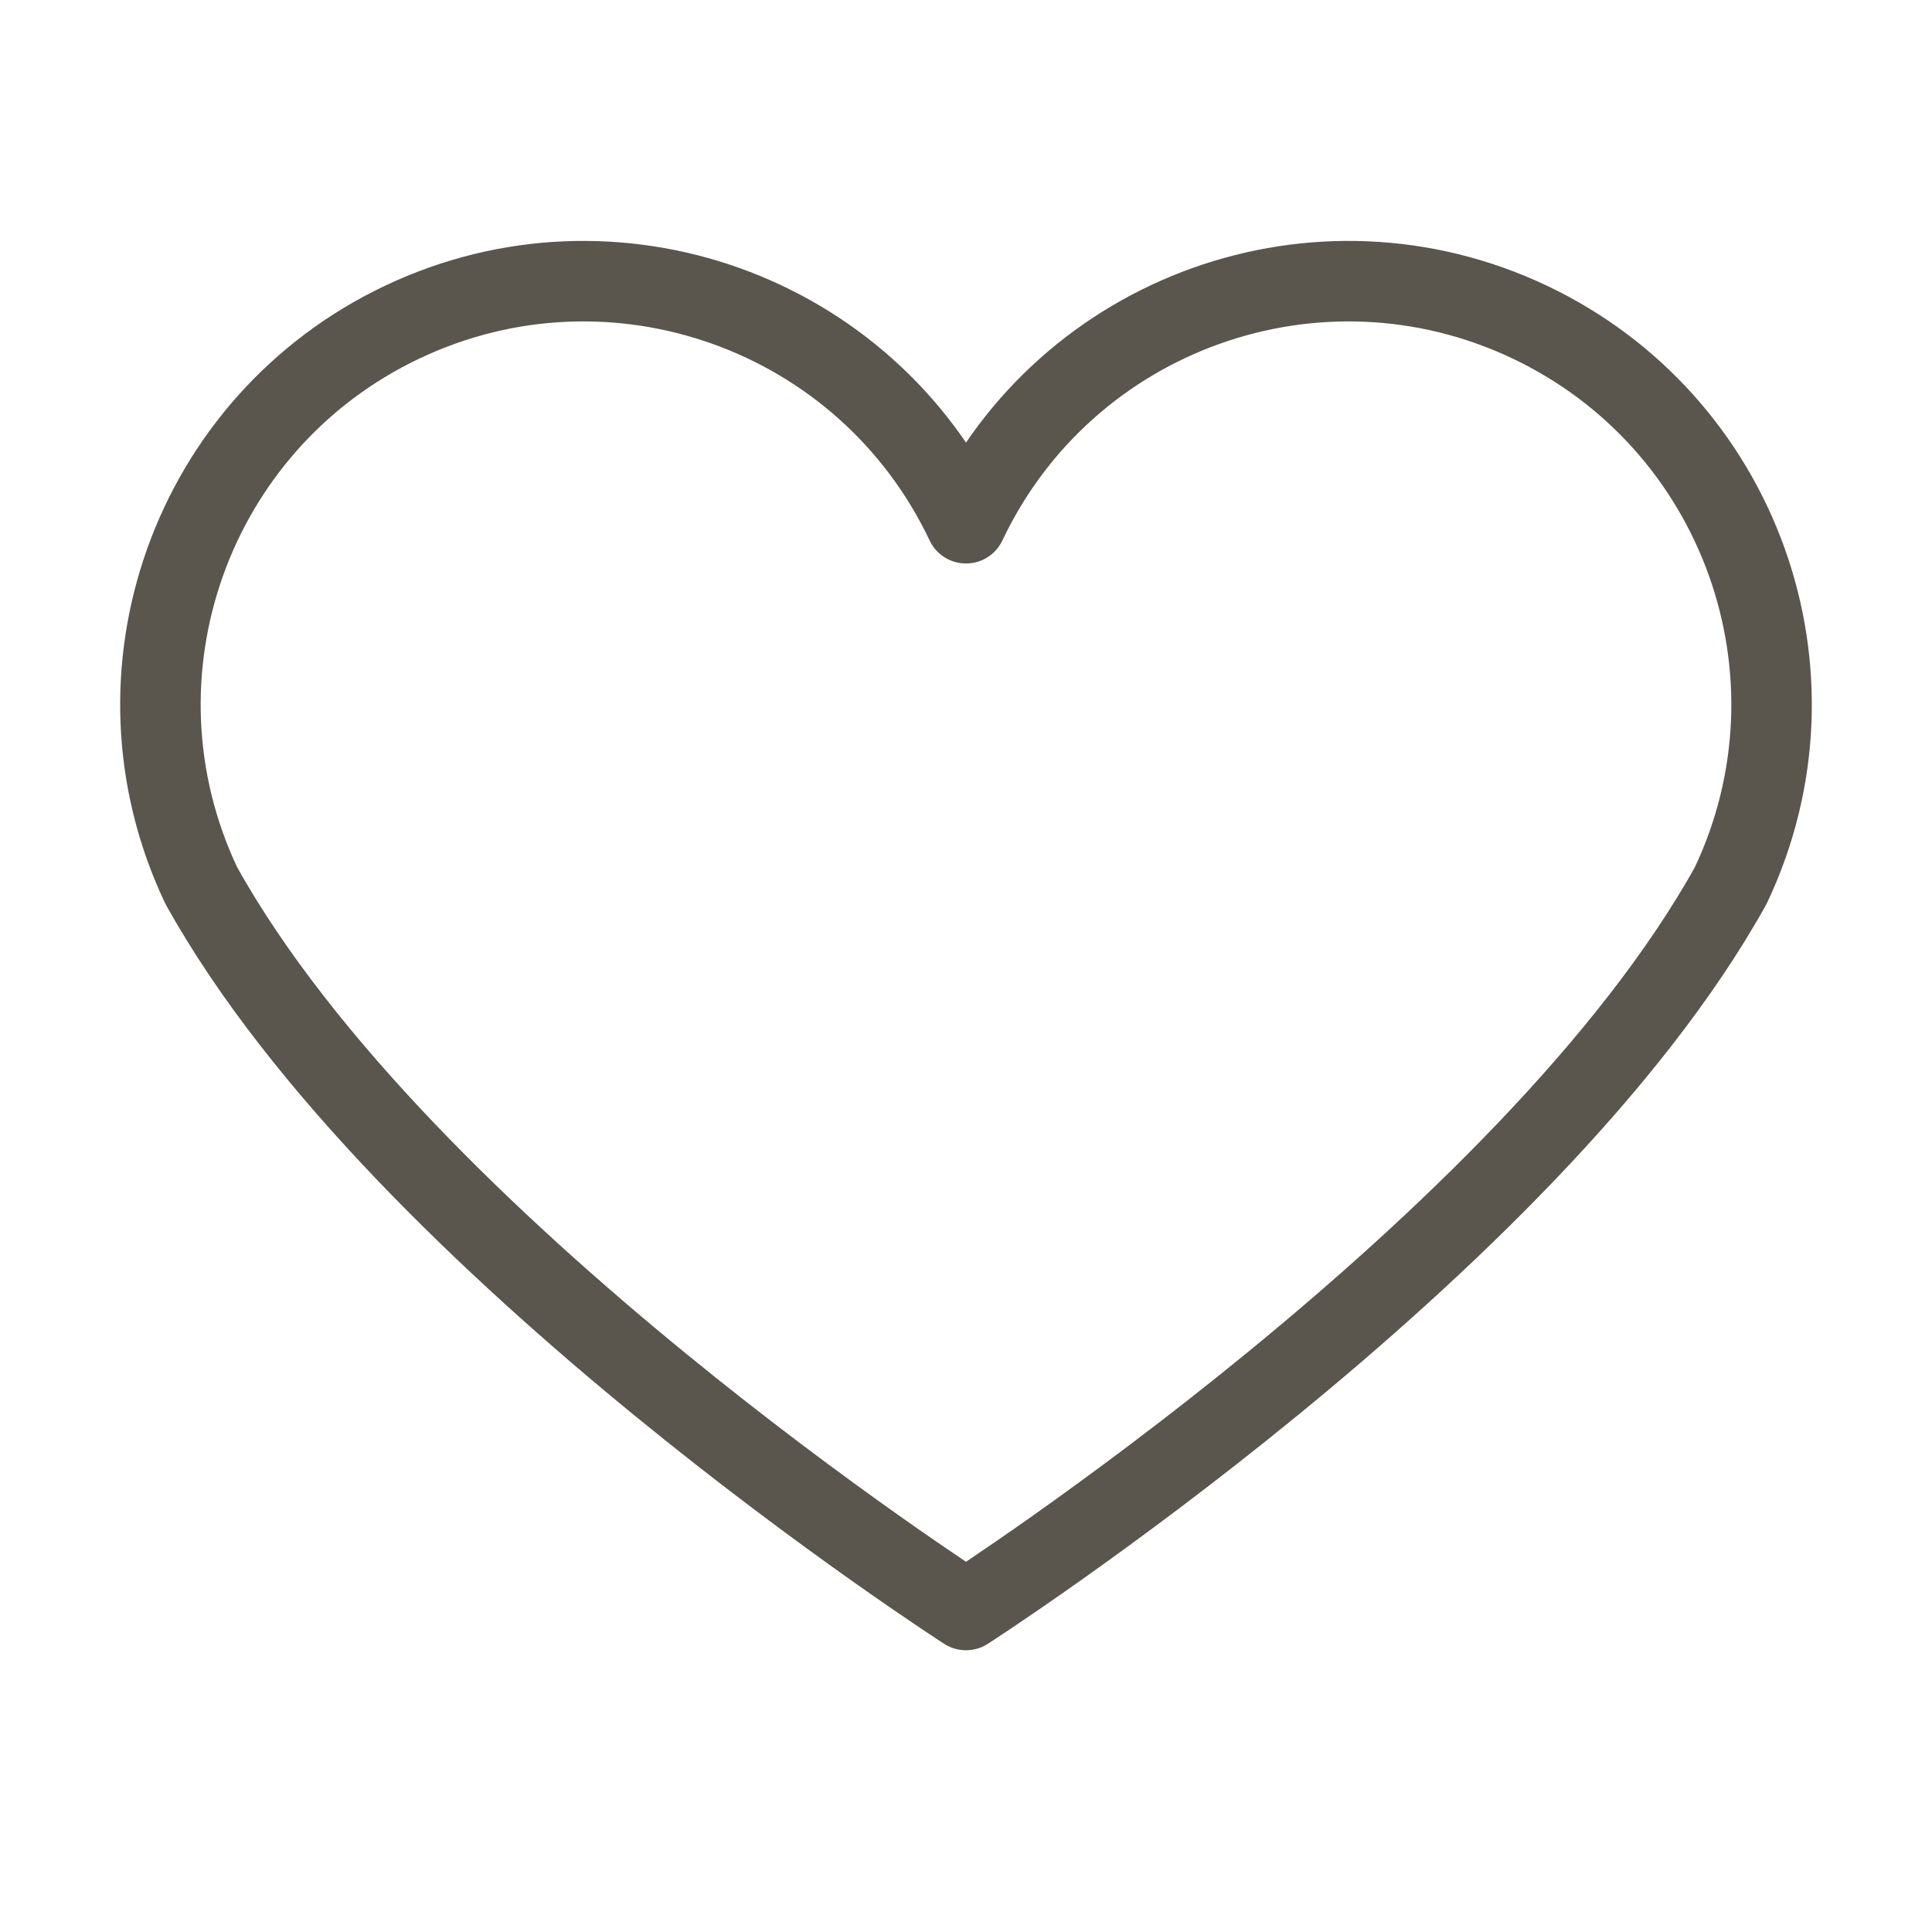
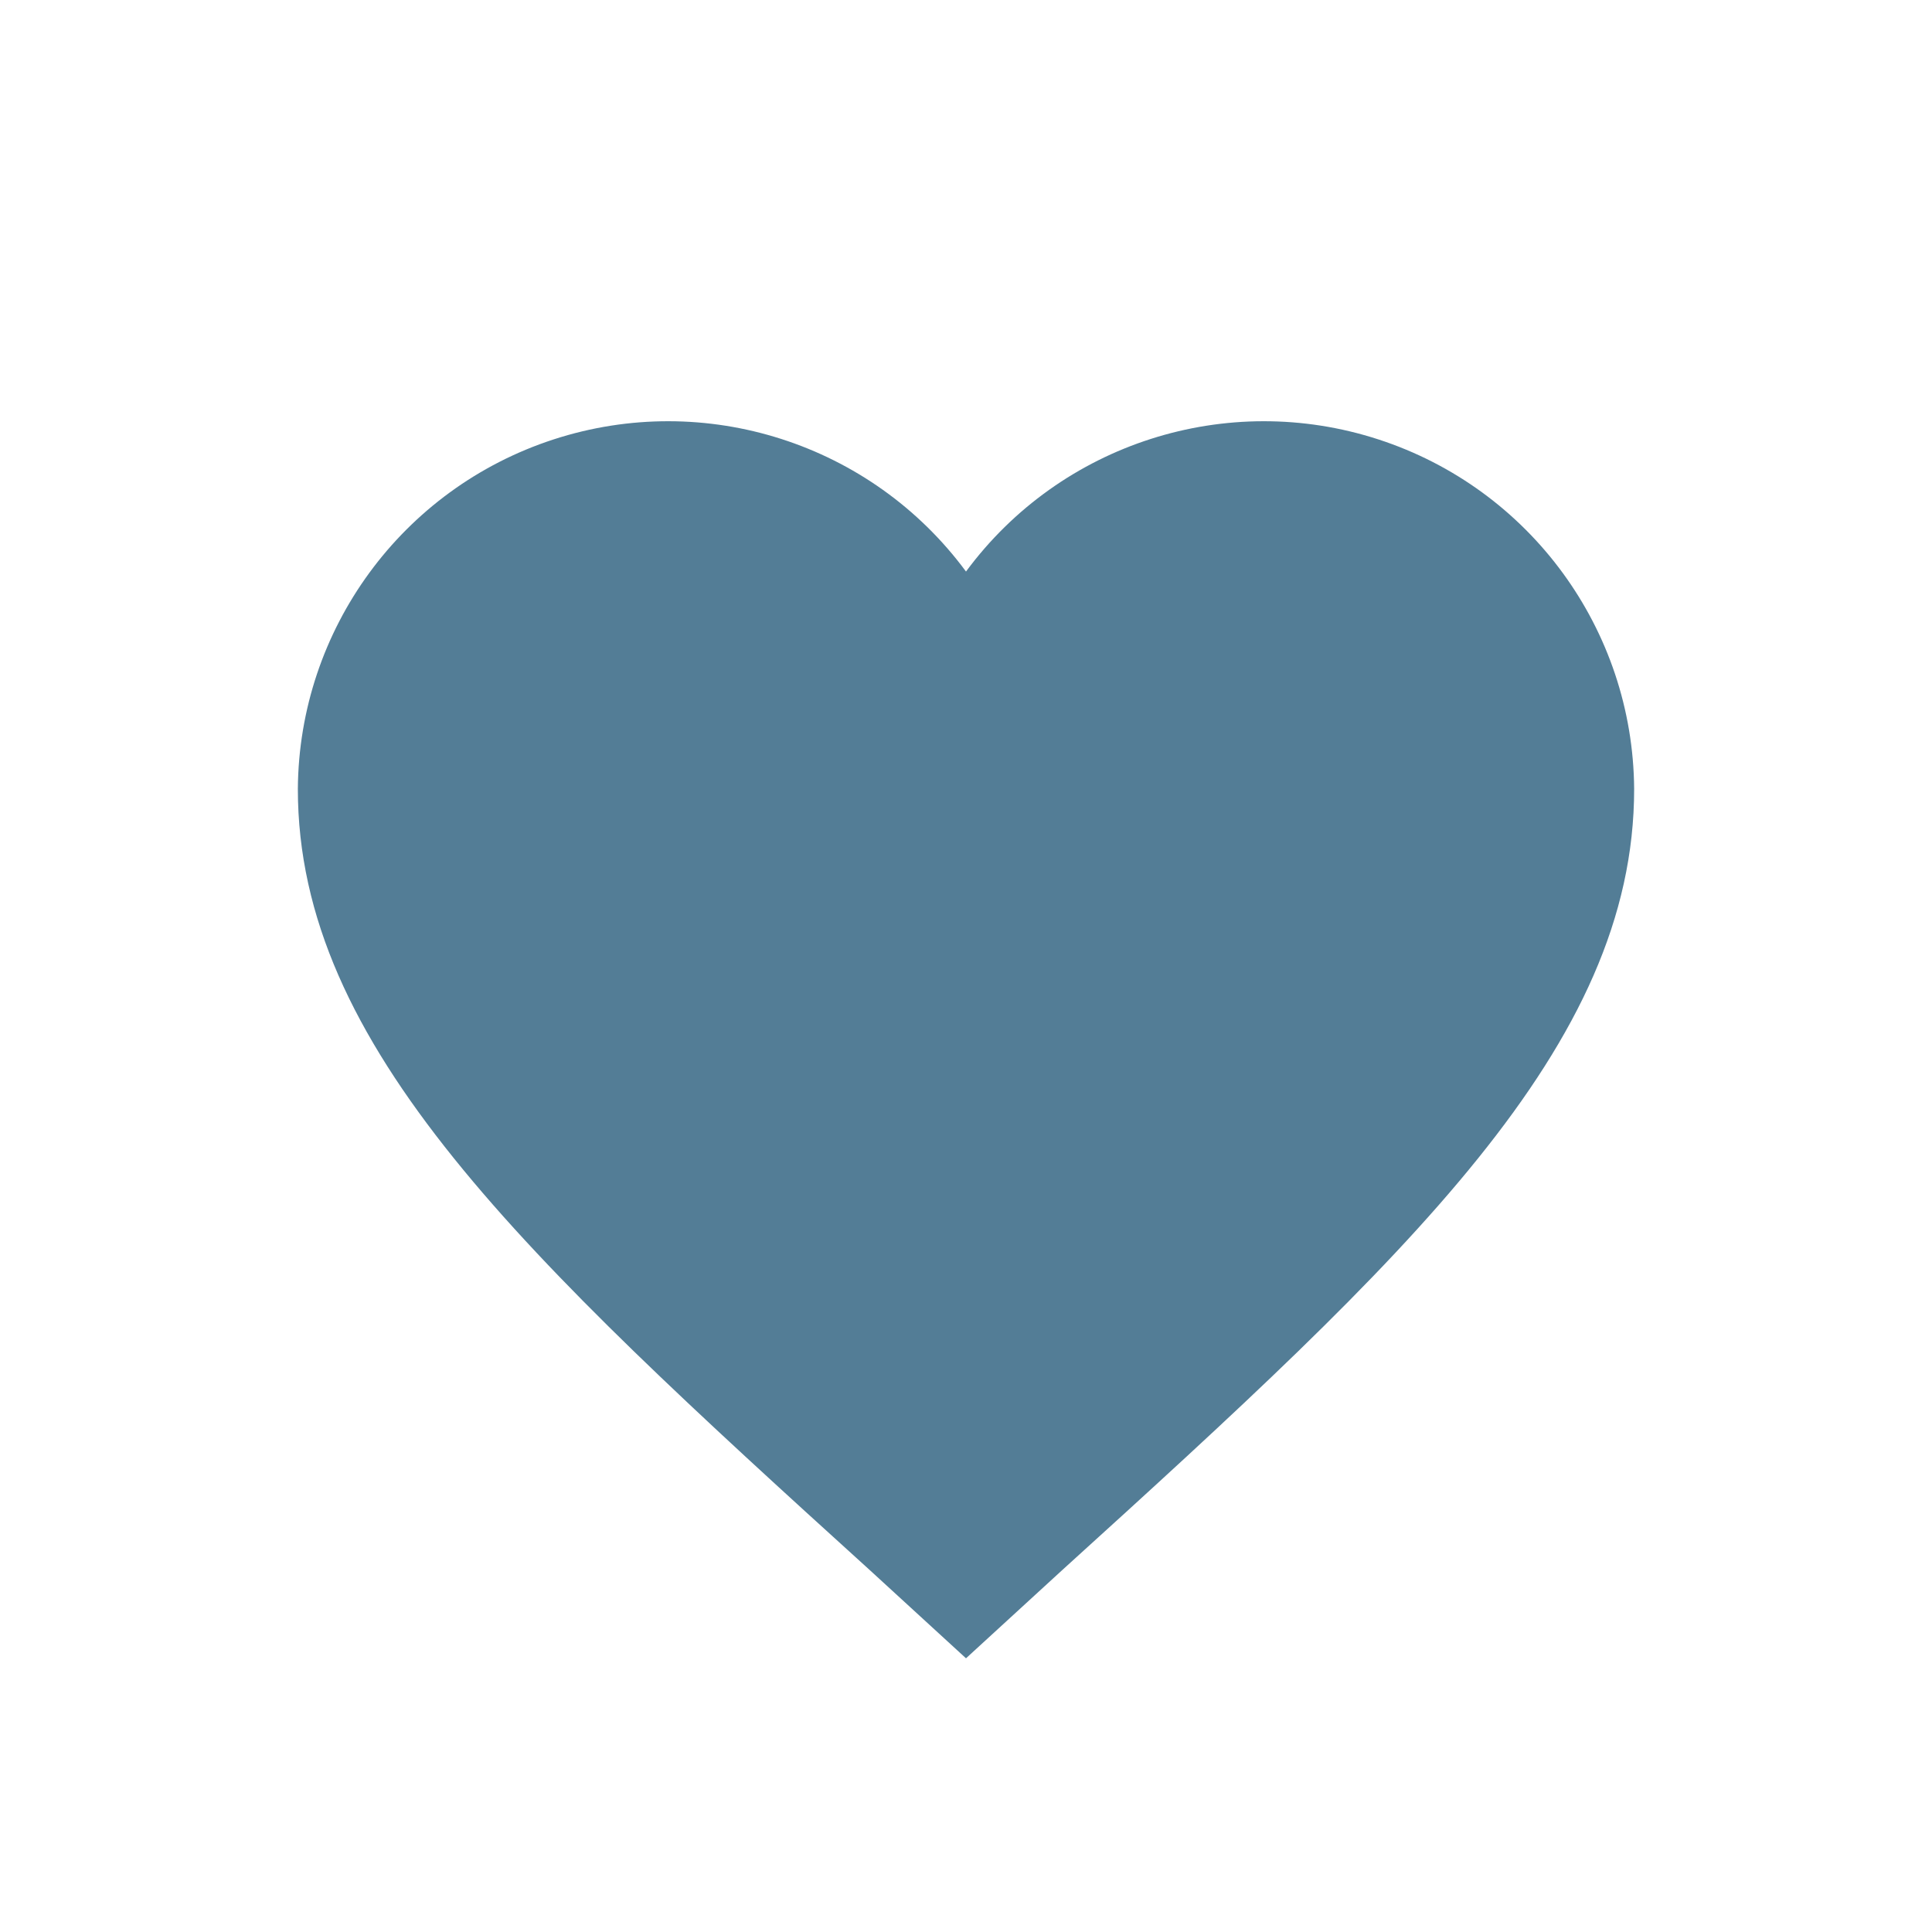
- <svg xmlns="http://www.w3.org/2000/svg" width="24" height="24" viewBox="0 0 24 24" fill="none" stroke="#5A554D" stroke-width="1" stroke-linecap="round" stroke-linejoin="round">
-   <path d="M12 20s-7-4.5-9.5-9A5 5 0 0 1 12 6.5 5 5 0 0 1 21.5 11c-2.5 4.5-9.5 9-9.5 9z" />
+ <svg xmlns="http://www.w3.org/2000/svg" width="24" height="24" viewBox="0 0 24 24" fill="#537D96">
+   <path d="M12 20.6 l-1.2 -1.1 c-4.3 -3.9 -7.1 -6.5 -7.1 -9.7 a4.6 4.6 0 0 1 8.3 -2.7 a4.6 4.6 0 0 1 8.3 2.7 c0 3.2 -2.8 5.8 -7.1 9.7 z" />
</svg>
